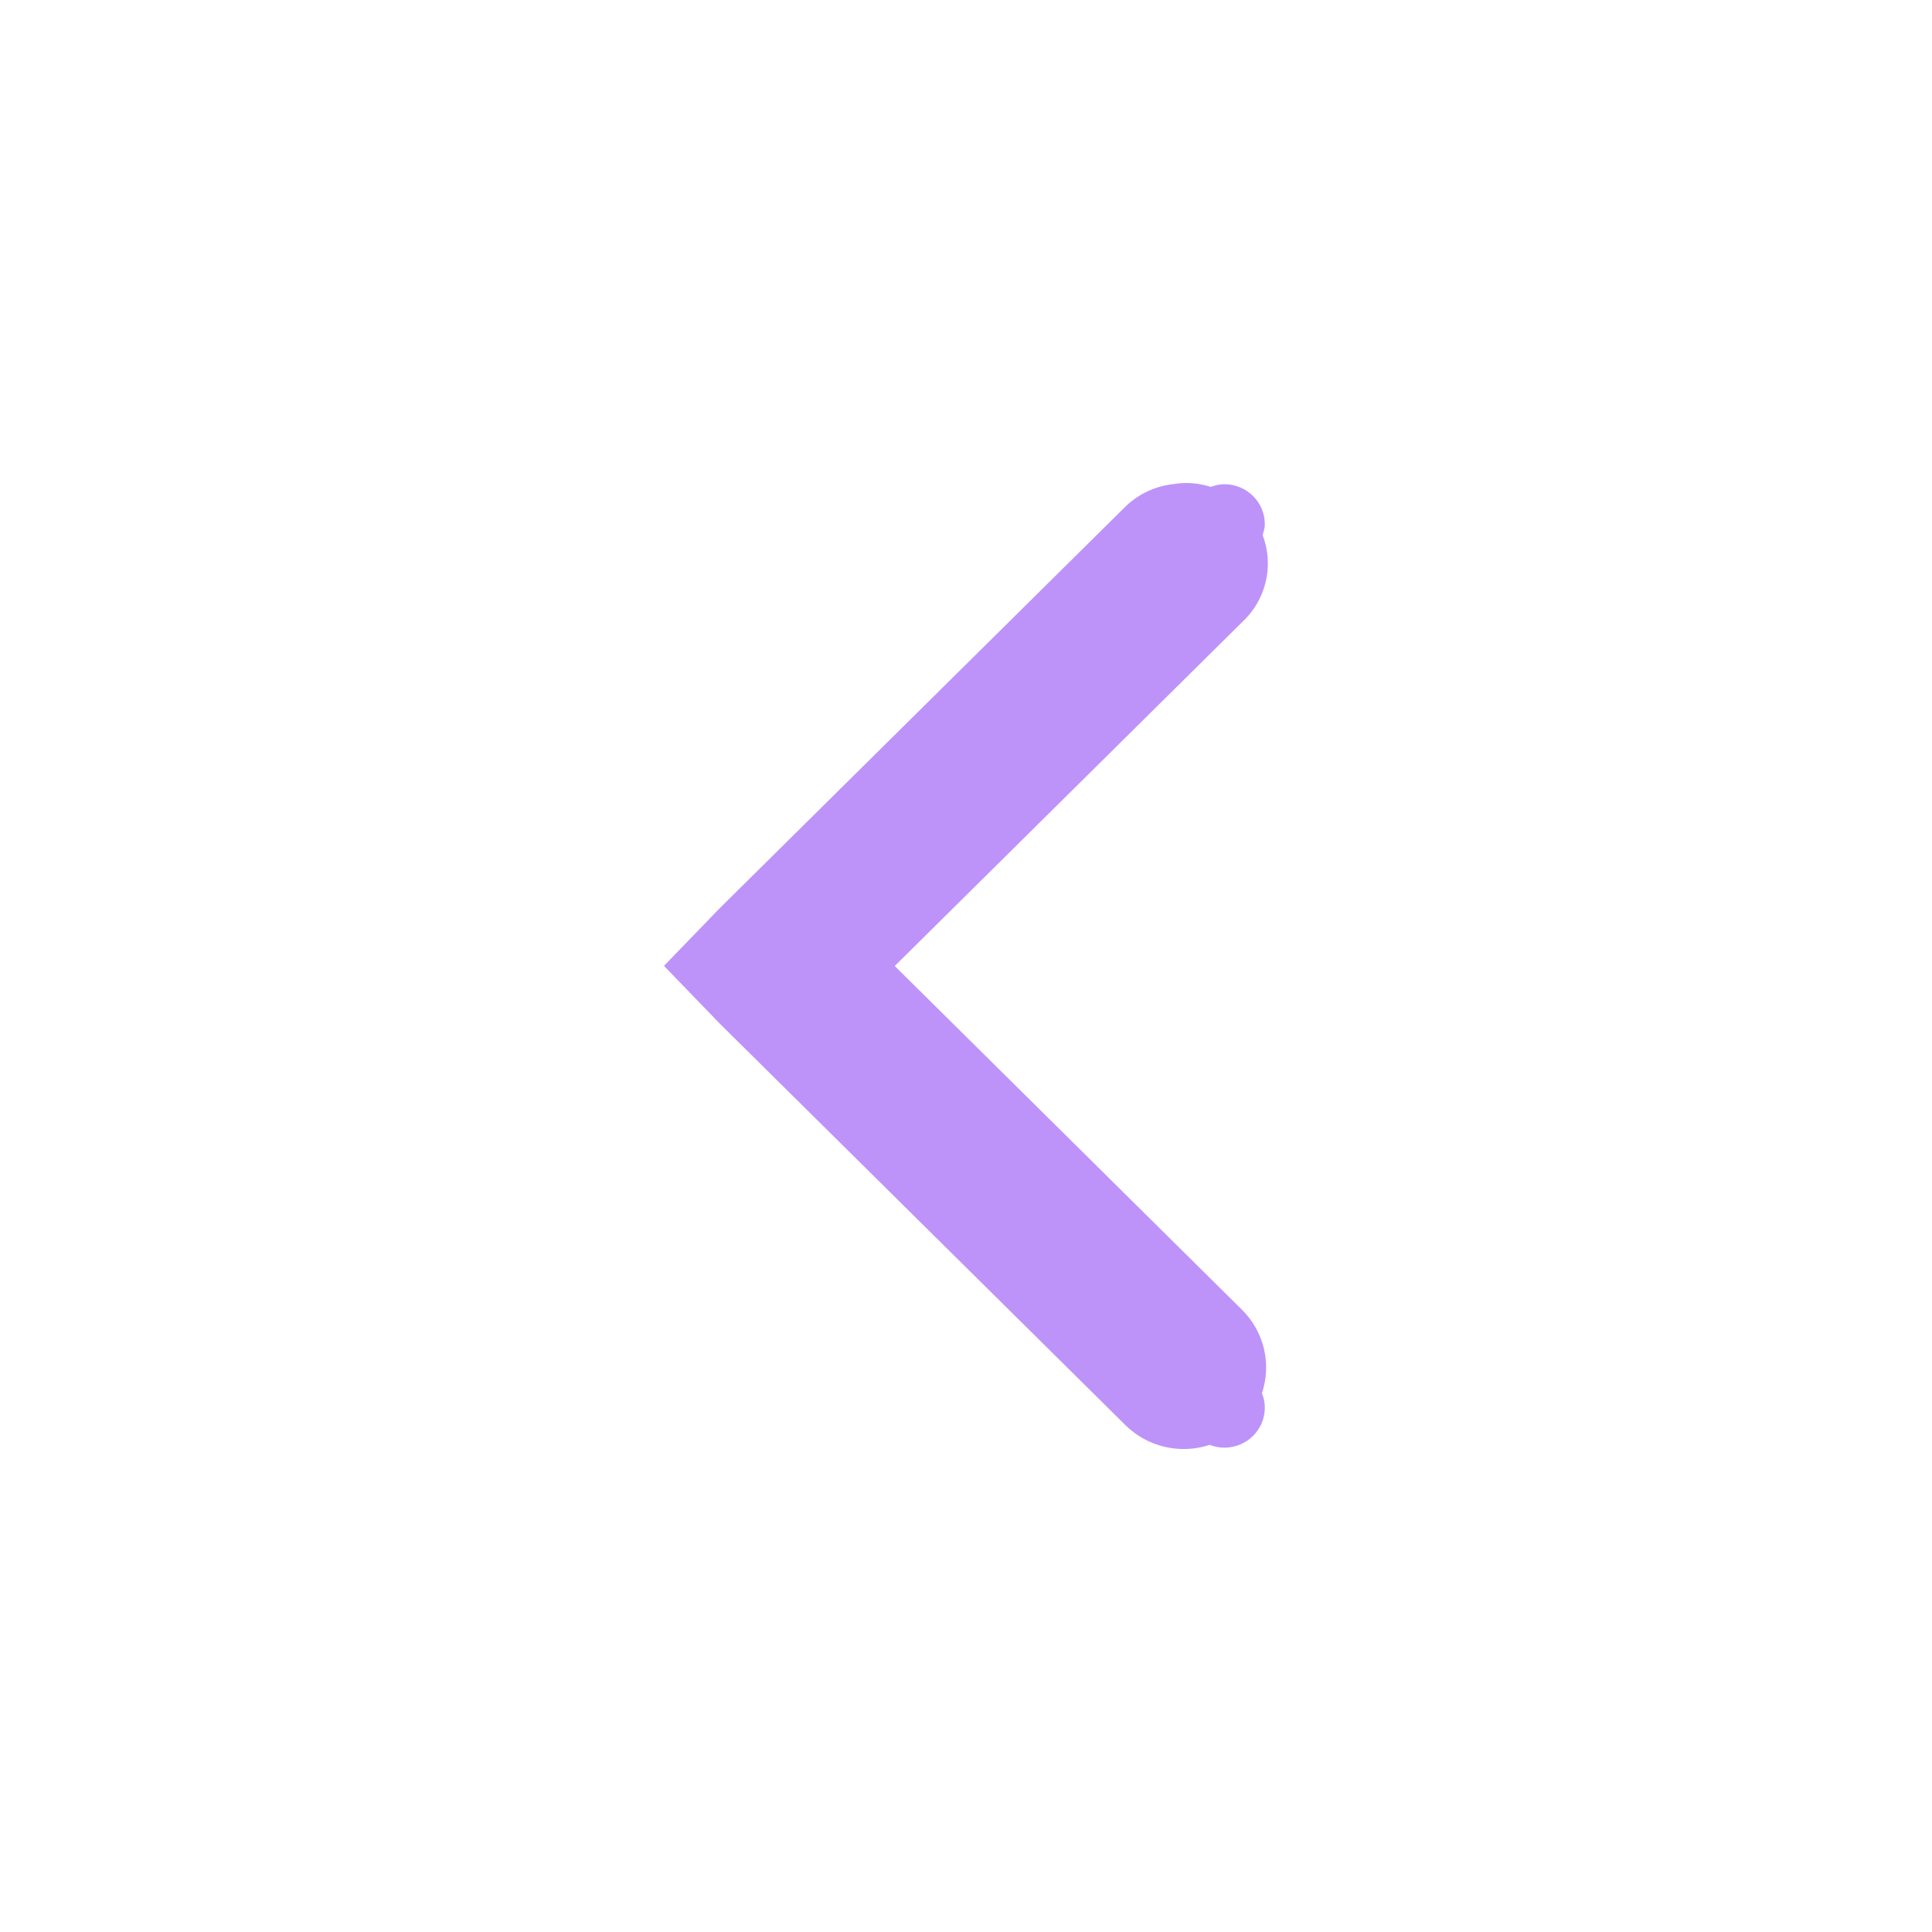
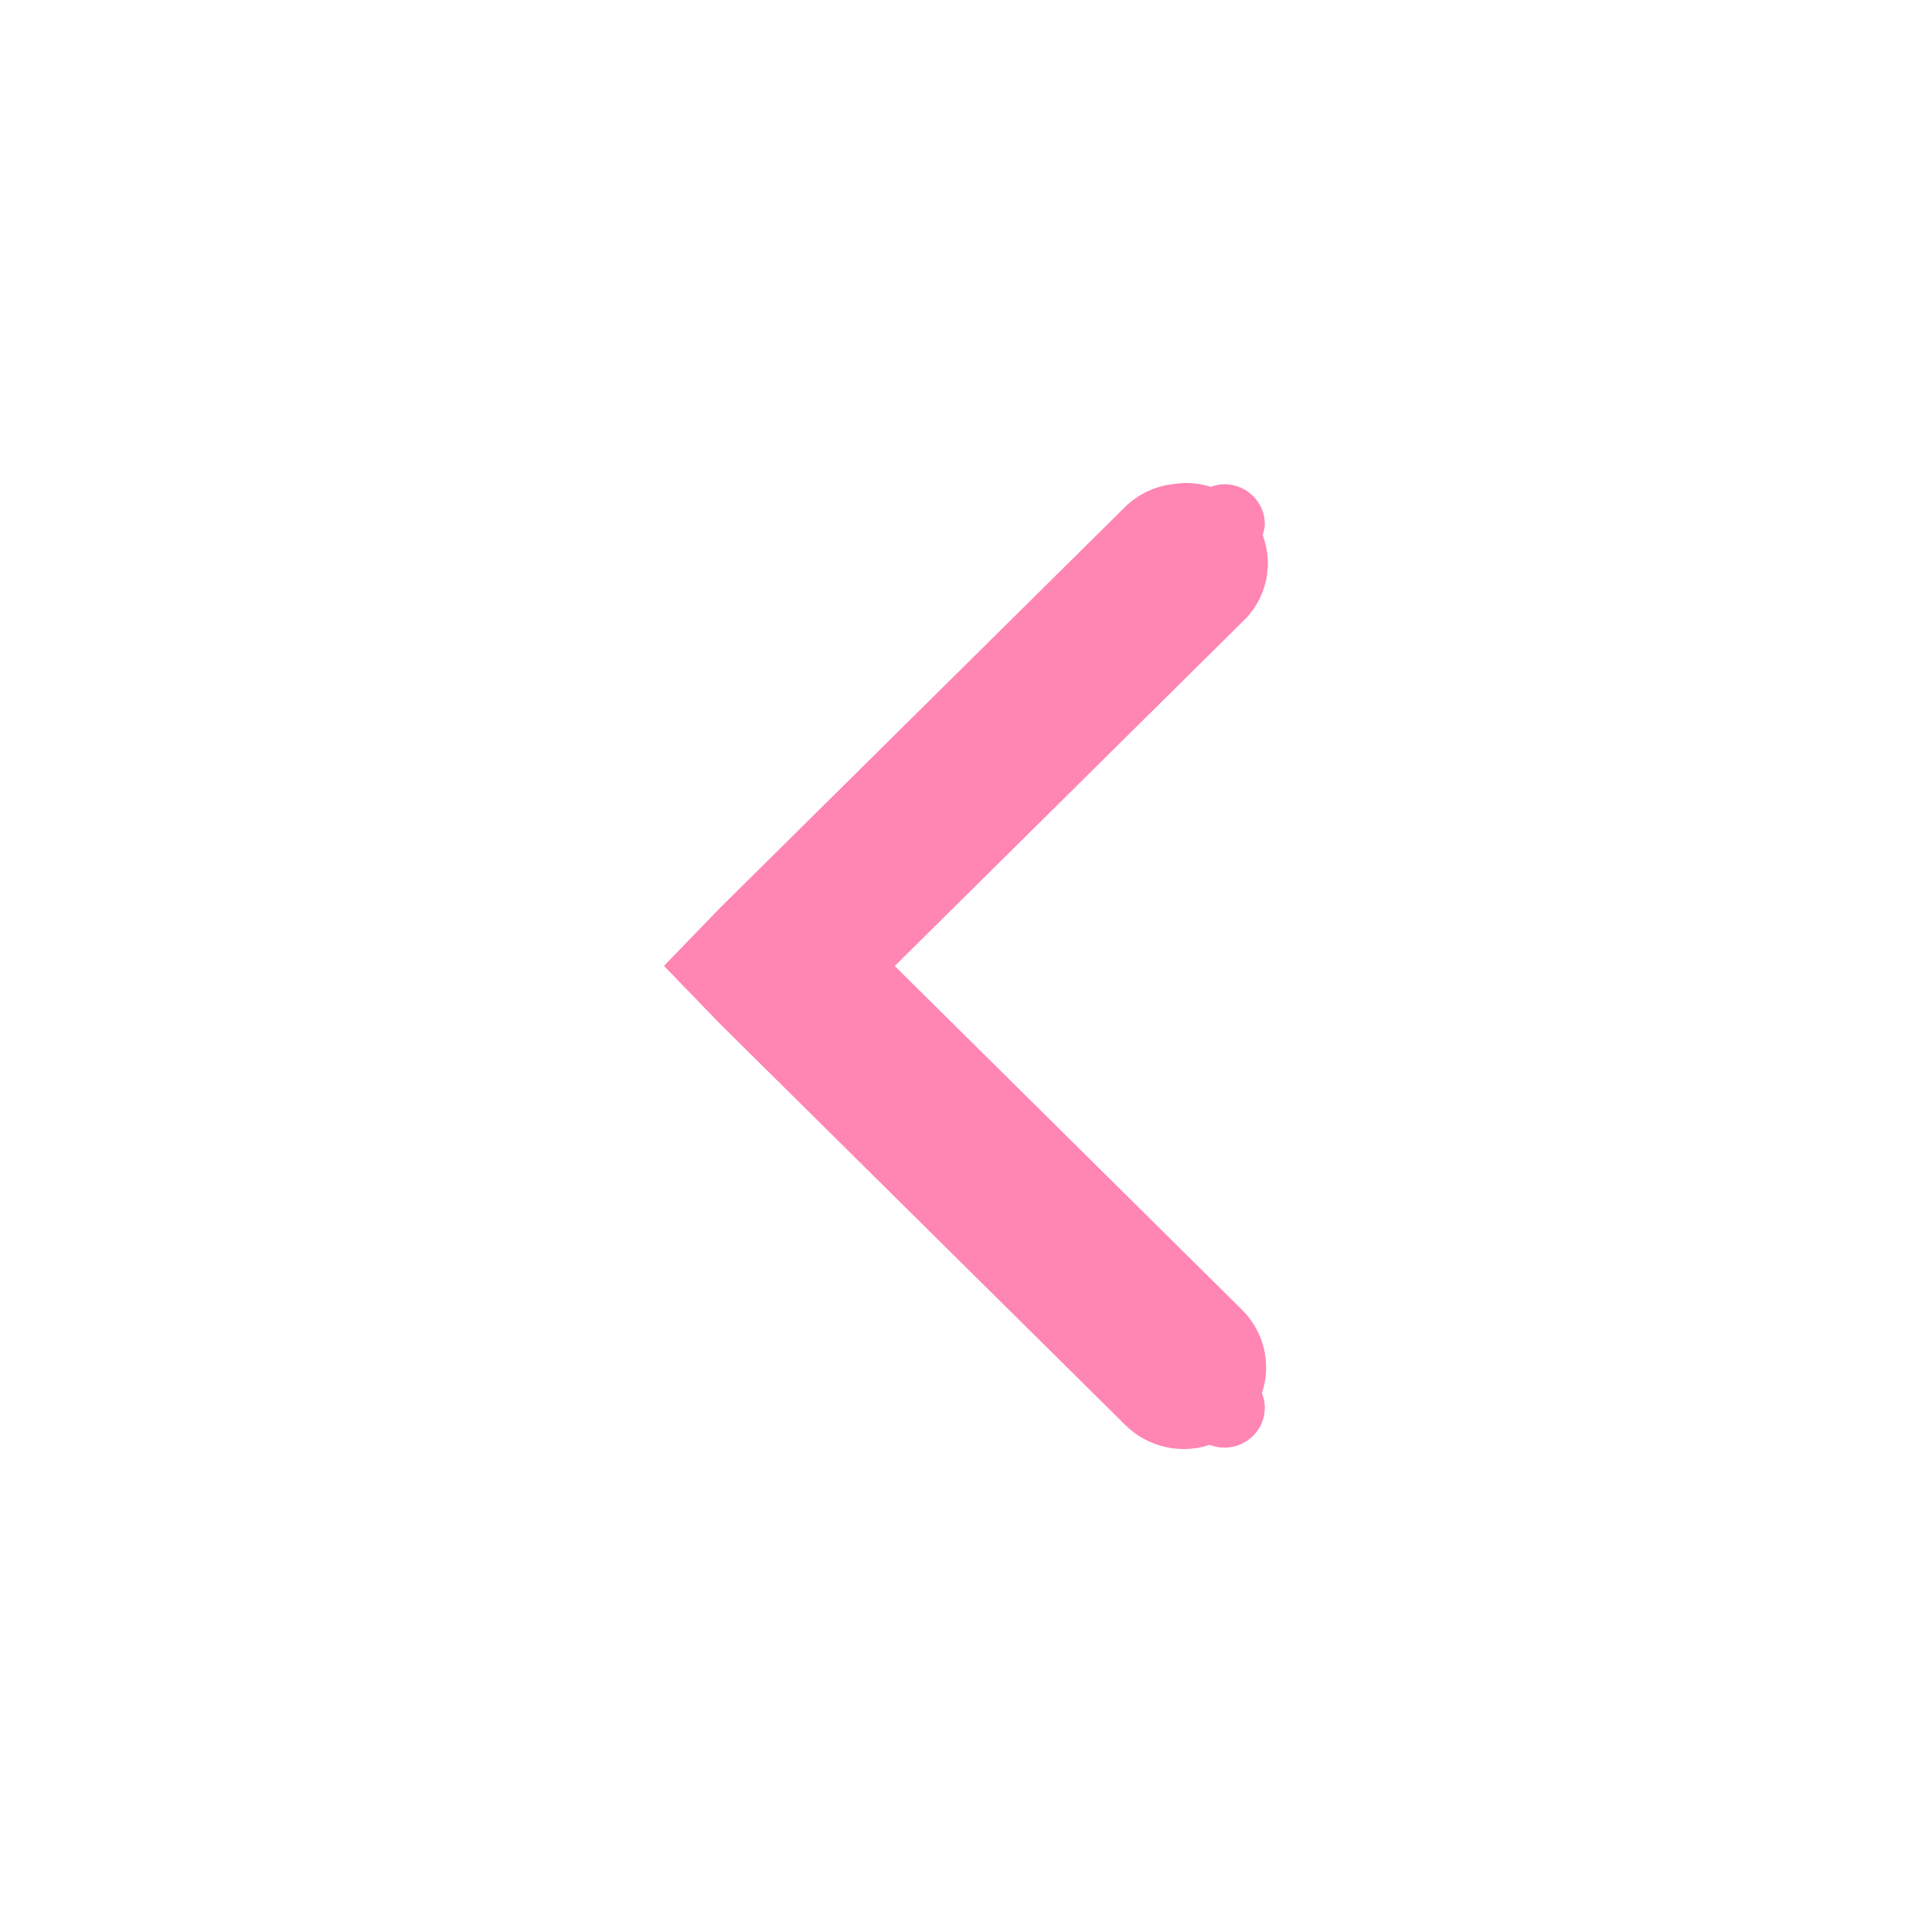
<svg xmlns="http://www.w3.org/2000/svg" xmlns:ns1="http://www.openswatchbook.org/uri/2009/osb" width="16" version="1.1" id="svg7384" height="16">
  <defs id="defs7386">
    <linearGradient ns1:paint="solid" id="selected_bg_color">
      <stop id="stop4147" offset="0" style="stop-color:#5294e2;stop-opacity:1;" />
    </linearGradient>
  </defs>
  <g transform="translate(-100.0002,-747)" style="display:inline" id="layer9" />
  <g transform="translate(-100.0002,-747)" id="layer10" />
  <g transform="translate(-100.0002,-747)" id="layer11" />
  <g transform="translate(-100.0002,-747)" id="layer13" />
  <g transform="translate(-100.0002,-747)" id="layer14" />
  <g transform="translate(-100.0002,-747)" style="display:inline" id="layer15" />
  <g transform="translate(-100.0002,-747)" style="display:inline" id="g71291" />
  <g transform="translate(-100.0002,-747)" style="display:inline" id="g4953" />
  <g transform="translate(-100.0002,-747)" style="display:inline" id="layer12">
-     <path id="path6040" d="m 109.823,751 a 0.672,0.665 0 0 0 -0.104,0.009 0.672,0.665 0 0 0 -0.399,0.187 l -3.359,3.325 -0.462,0.478 0.462,0.478 3.359,3.325 a 0.683,0.676 0 0 0 0.698,0.164 c 0.037,0.014 0.078,0.023 0.121,0.023 0.186,0 0.336,-0.148 0.336,-0.332 0,-0.042 -0.009,-0.082 -0.024,-0.119 a 0.683,0.676 0 0 0 -0.165,-0.691 l -2.876,-2.847 2.876,-2.847 a 0.672,0.665 0 0 0 0.171,-0.721 c 0.008,-0.029 0.018,-0.058 0.018,-0.09 0,-0.184 -0.15,-0.332 -0.336,-0.332 -0.04,0 -0.076,0.01 -0.112,0.022 A 0.672,0.665 0 0 0 109.823,751 Z" style="color:#000000;font-style:normal;font-variant:normal;font-weight:normal;font-stretch:normal;font-size:medium;line-height:normal;font-family:Sans;-inkscape-font-specification:Sans;text-indent:0;text-align:start;text-decoration:none;text-decoration-line:none;letter-spacing:normal;word-spacing:normal;text-transform:none;writing-mode:lr-tb;direction:ltr;baseline-shift:baseline;text-anchor:start;display:inline;overflow:visible;visibility:visible;fill:#bd93f9;fill-opacity:1;stroke:none;stroke-width:2;marker:none;enable-background:accumulate" />
+     <path id="path6040" d="m 109.823,751 a 0.672,0.665 0 0 0 -0.104,0.009 0.672,0.665 0 0 0 -0.399,0.187 l -3.359,3.325 -0.462,0.478 0.462,0.478 3.359,3.325 a 0.683,0.676 0 0 0 0.698,0.164 c 0.037,0.014 0.078,0.023 0.121,0.023 0.186,0 0.336,-0.148 0.336,-0.332 0,-0.042 -0.009,-0.082 -0.024,-0.119 a 0.683,0.676 0 0 0 -0.165,-0.691 l -2.876,-2.847 2.876,-2.847 a 0.672,0.665 0 0 0 0.171,-0.721 c 0.008,-0.029 0.018,-0.058 0.018,-0.09 0,-0.184 -0.15,-0.332 -0.336,-0.332 -0.04,0 -0.076,0.01 -0.112,0.022 A 0.672,0.665 0 0 0 109.823,751 Z" style="color:#000000;font-style:normal;font-variant:normal;font-weight:normal;font-stretch:normal;font-size:medium;line-height:normal;font-family:Sans;-inkscape-font-specification:Sans;text-indent:0;text-align:start;text-decoration:none;text-decoration-line:none;letter-spacing:normal;word-spacing:normal;text-transform:none;writing-mode:lr-tb;direction:ltr;baseline-shift:baseline;text-anchor:start;display:inline;overflow:visible;visibility:visible;fill:#ff85b3;fill-opacity:1;stroke:none;stroke-width:2;marker:none;enable-background:accumulate" />
  </g>
</svg>
